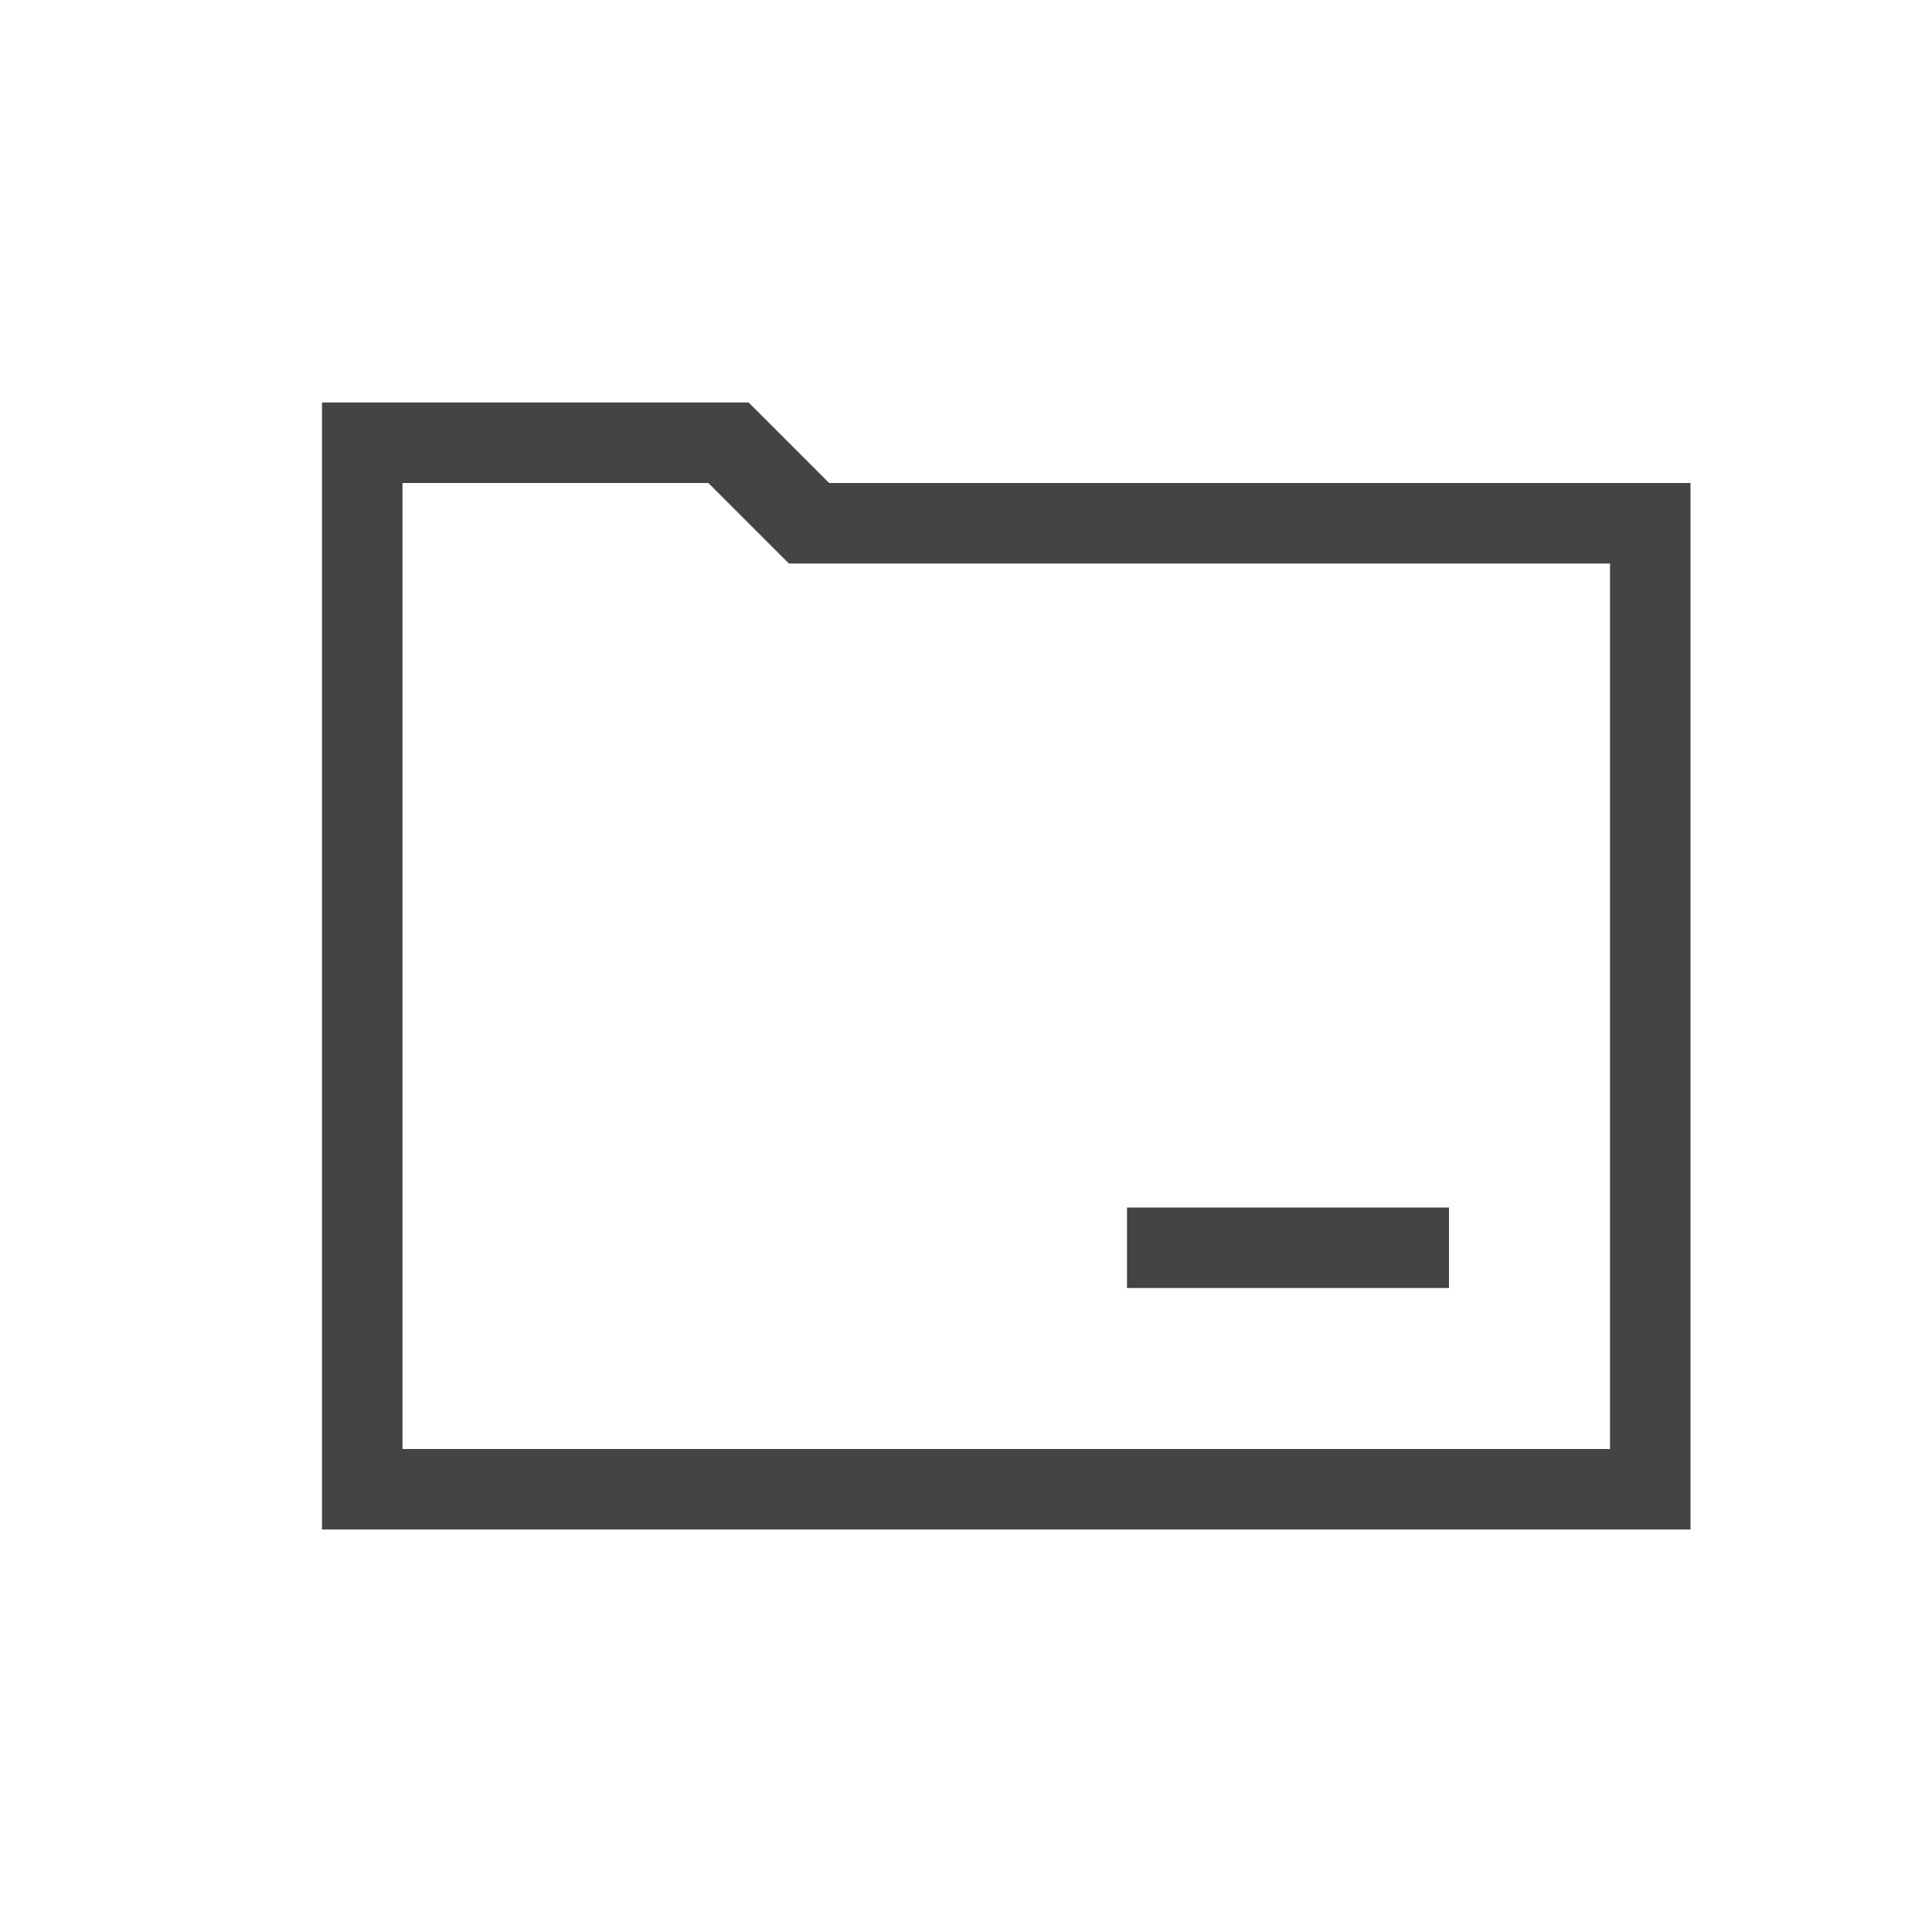
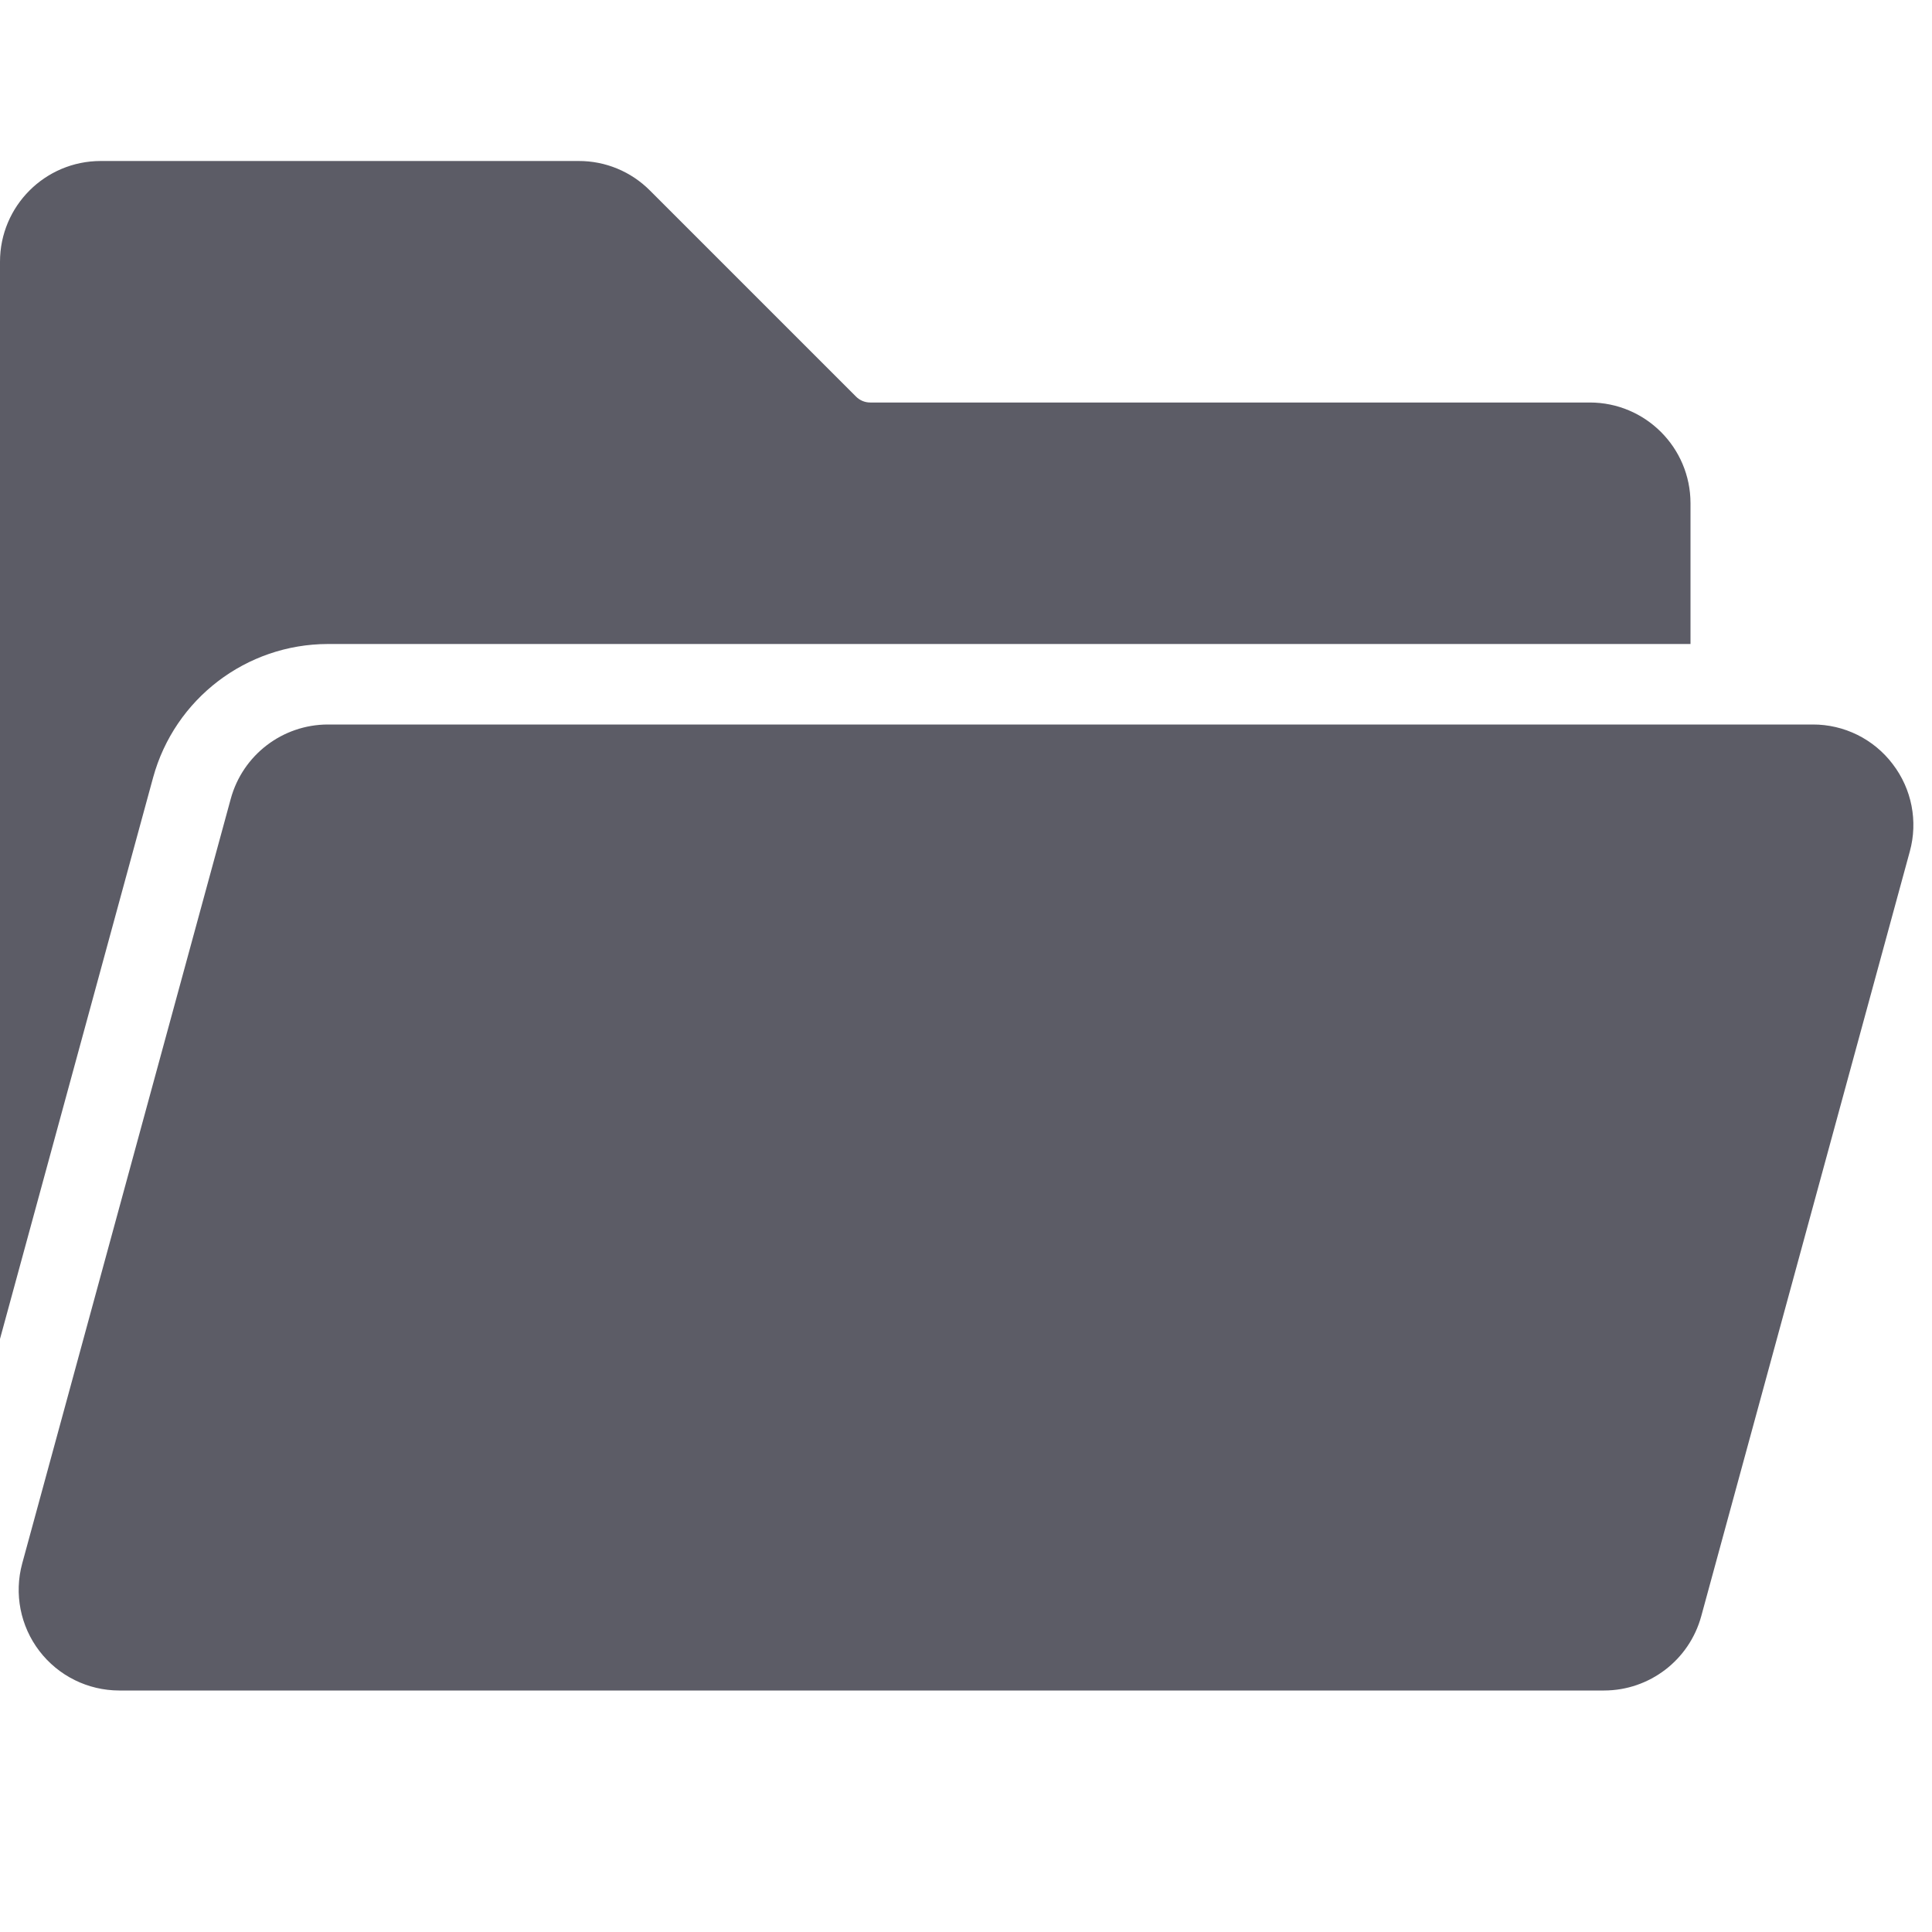
- <svg xmlns="http://www.w3.org/2000/svg" t="1670219109551" class="icon" viewBox="0 0 1024 1024" version="1.1" p-id="10765" width="128" height="128">
-   <path d="M418.133 298.667l-42.667-42.667H213.333v512h640V298.667H418.133zM896 298.667v512H170.667V213.333h226.133l42.667 42.667H896v42.667z m-298.667 341.333h170.667v42.667h-170.667v-42.667z" fill="#444444" p-id="10766" />
+ <svg xmlns="http://www.w3.org/2000/svg" t="1670502549586" class="icon" viewBox="0 0 1024 1024" version="1.1" p-id="4120" width="128" height="128">
+   <path d="M81.16 412.073L0 709.653V138.667a53.393 53.393 0 0 1 53.333-53.333h253.413a52.987 52.987 0 0 1 37.713 15.62l109.253 109.253a10.573 10.573 0 0 0 7.54 3.127H842.667a53.393 53.393 0 0 1 53.333 53.333v74.667H173.773a96.2 96.2 0 0 0-92.613 70.74z m922-7.113a52.933 52.933 0 0 0-42.387-20.96H173.773a53.453 53.453 0 0 0-51.453 39.333L11.773 828.667a53.333 53.333 0 0 0 51.453 67.333h787a53.453 53.453 0 0 0 51.453-39.333l110.547-405.333a52.953 52.953 0 0 0-9.073-46.373z" fill="#5C5C66" p-id="4121" />
</svg>
